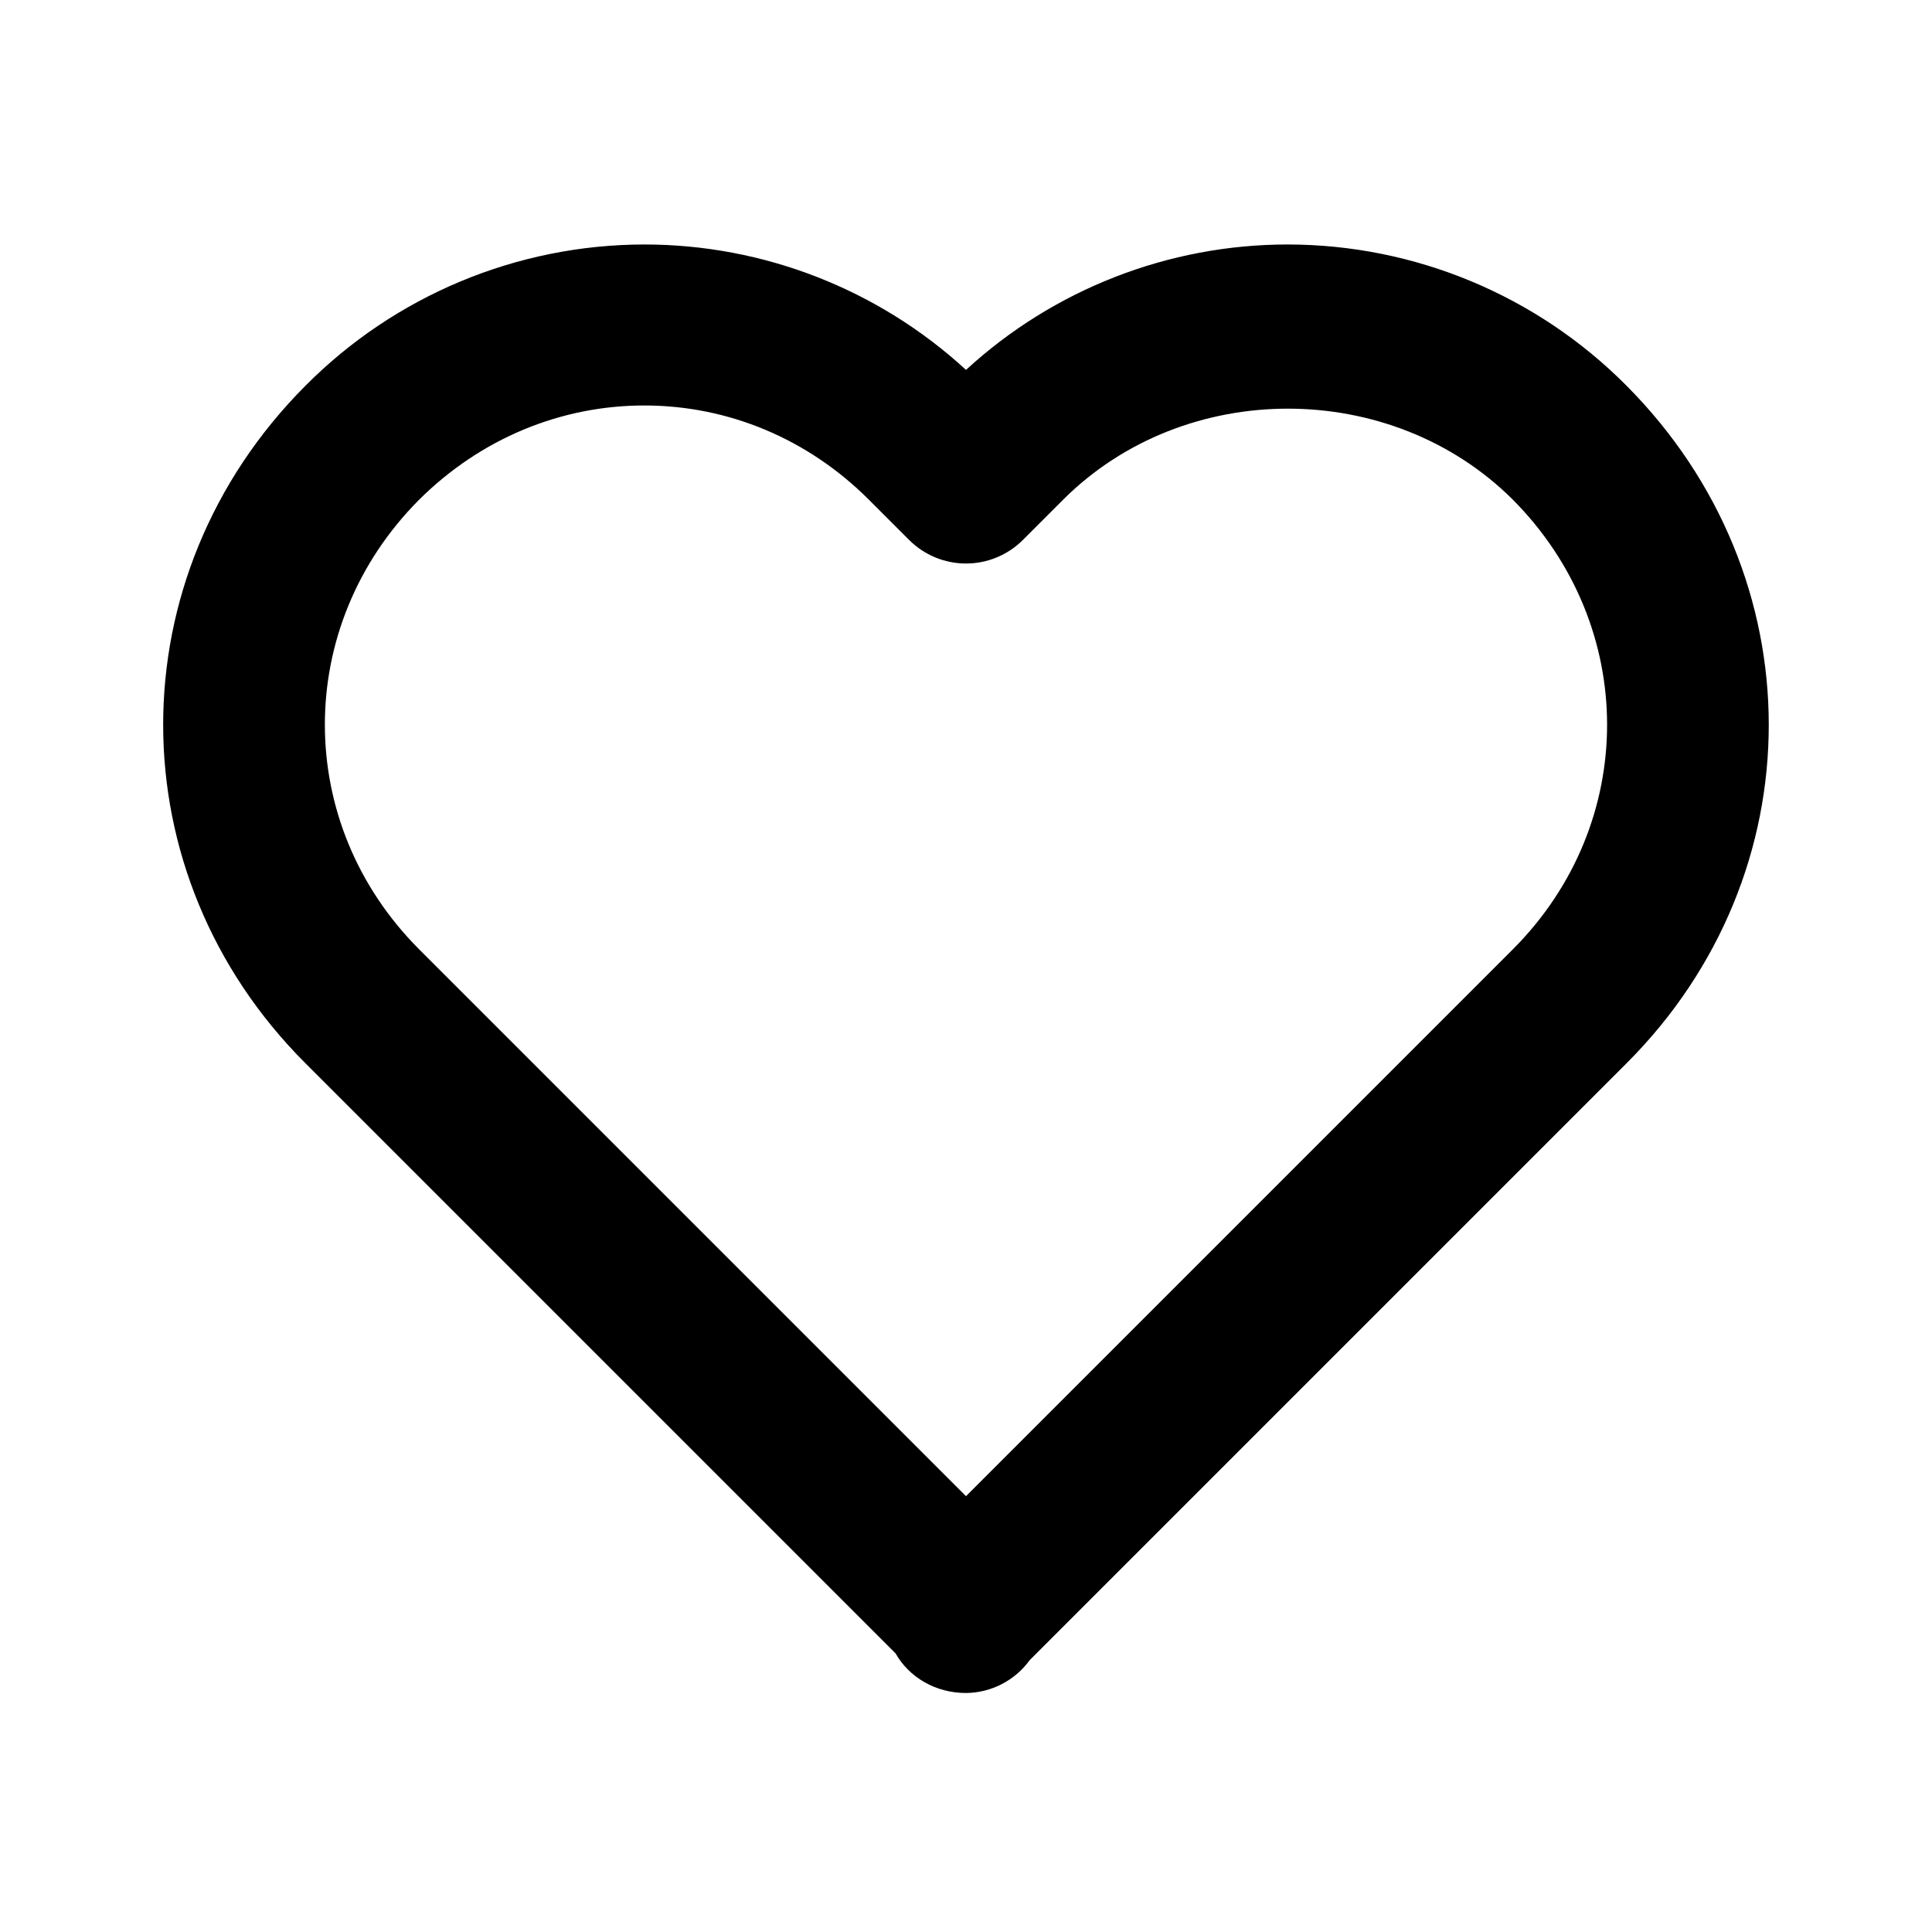
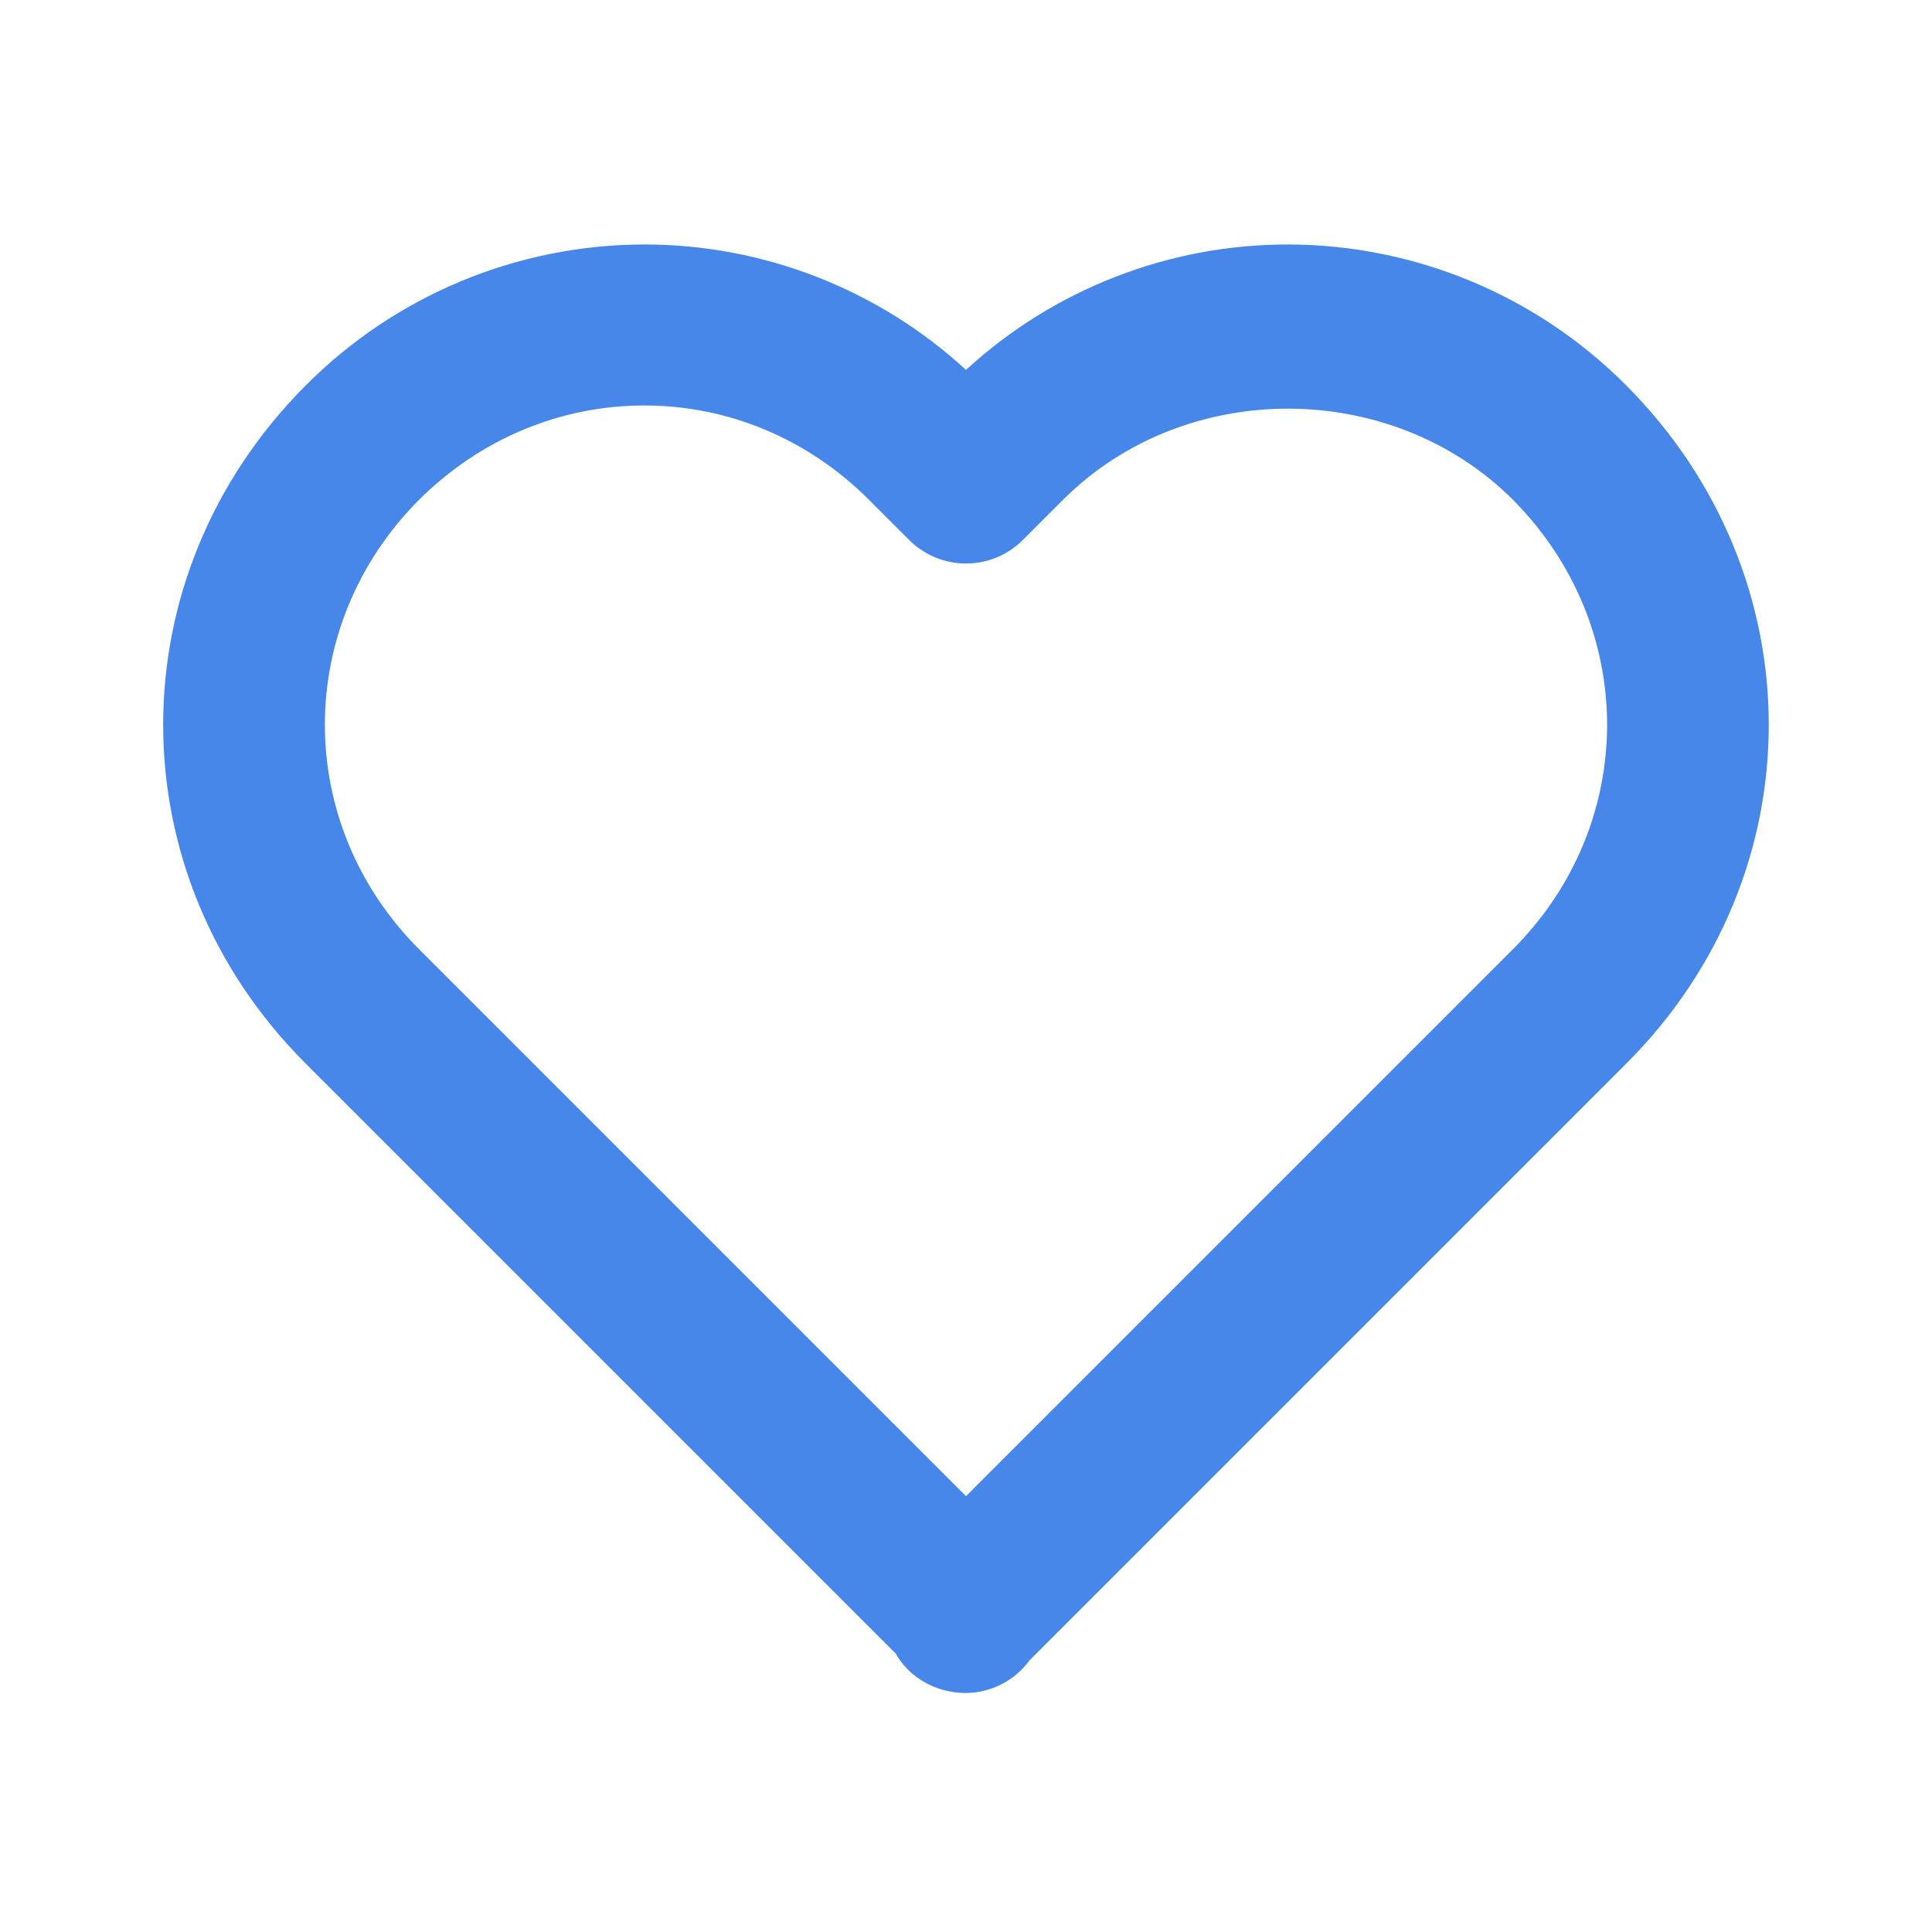
- <svg xmlns="http://www.w3.org/2000/svg" width="24" height="24" style="fill: rgba(0, 0, 0, 1);transform: ;msFilter:;">
+ <svg xmlns="http://www.w3.org/2000/svg" width="24" height="24" style="fill: #4787E9;transform: ;msFilter:;">
  <path d="M12 4.595a5.904 5.904 0 0 0-3.996-1.558 5.942 5.942 0 0 0-4.213 1.758c-2.353 2.363-2.352 6.059.002 8.412l7.332 7.332c.17.299.498.492.875.492a.99.99 0 0 0 .792-.409l7.415-7.415c2.354-2.354 2.354-6.049-.002-8.416a5.938 5.938 0 0 0-4.209-1.754A5.906 5.906 0 0 0 12 4.595zm6.791 1.61c1.563 1.571 1.564 4.025.002 5.588L12 18.586l-6.793-6.793c-1.562-1.563-1.561-4.017-.002-5.584.76-.756 1.754-1.172 2.799-1.172s2.035.416 2.789 1.17l.5.5a.999.999 0 0 0 1.414 0l.5-.5c1.512-1.509 4.074-1.505 5.584-.002z" />
</svg>
